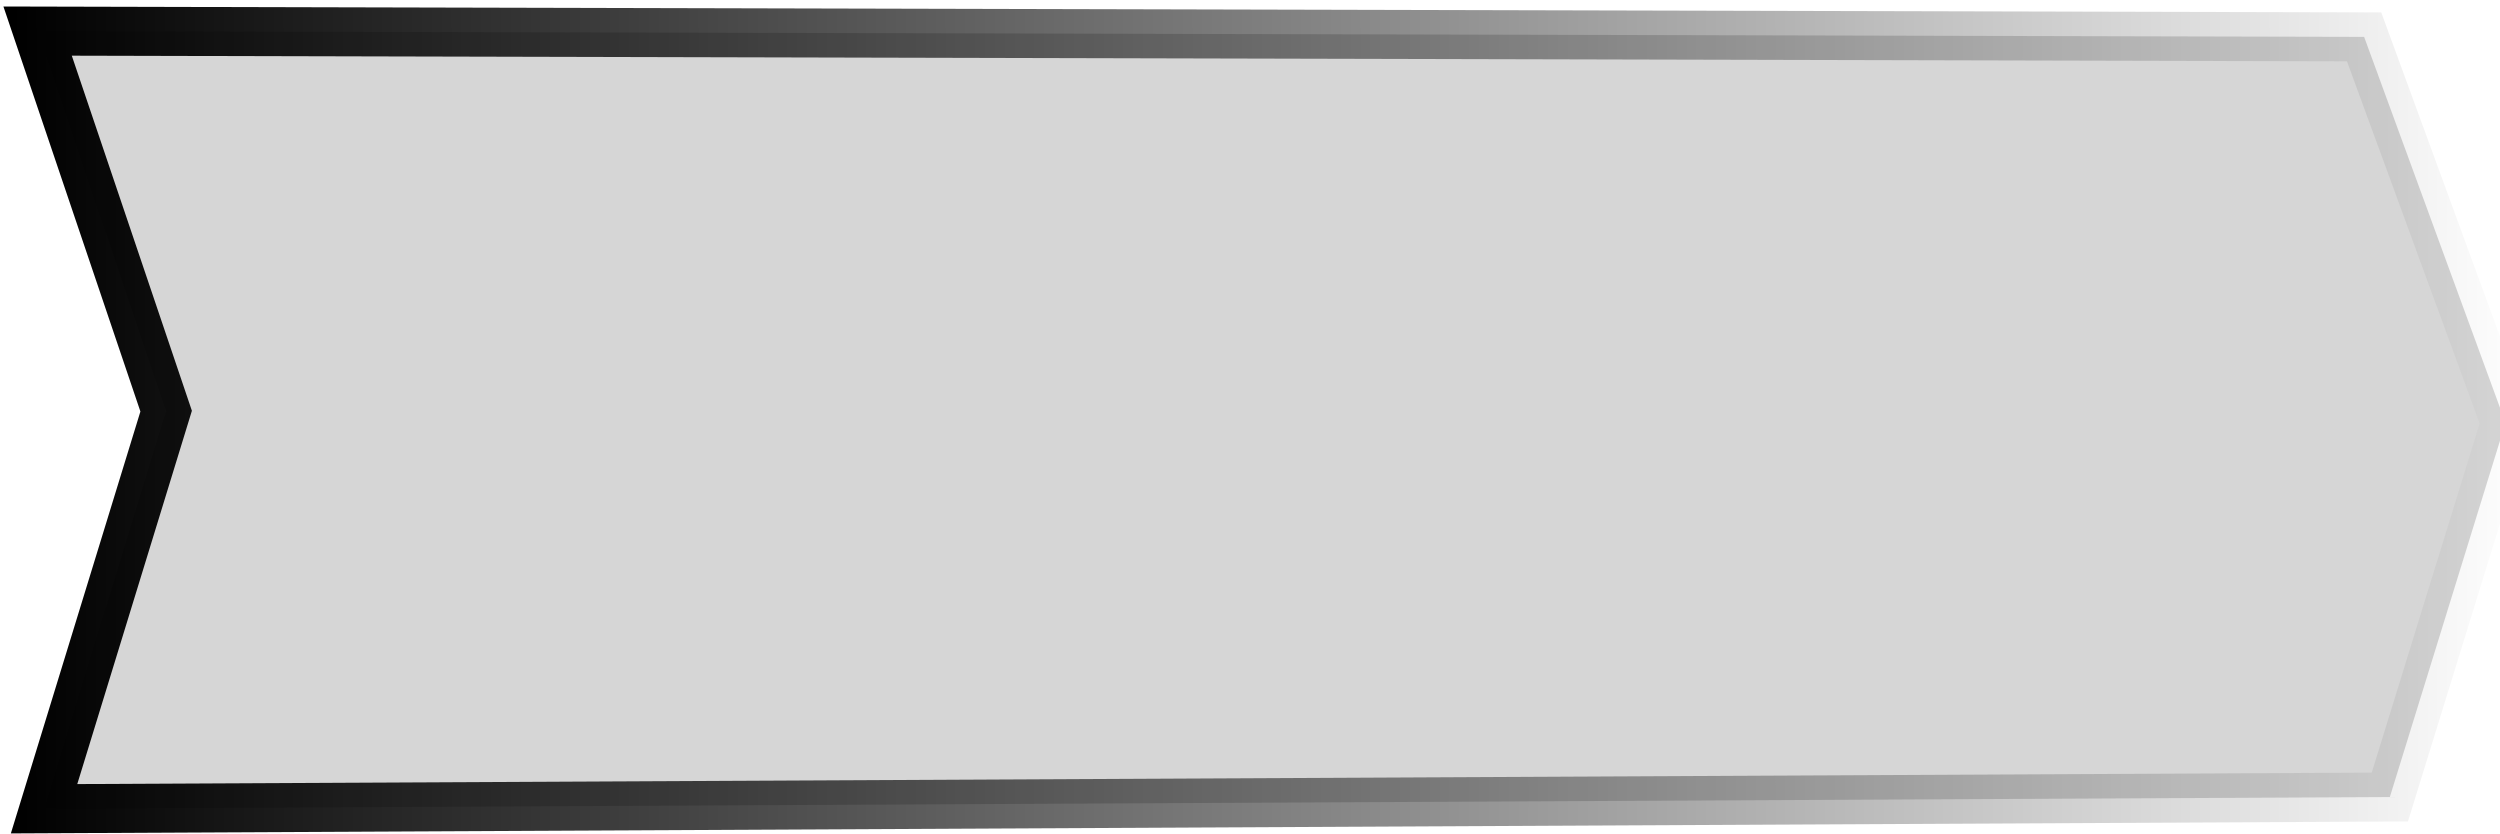
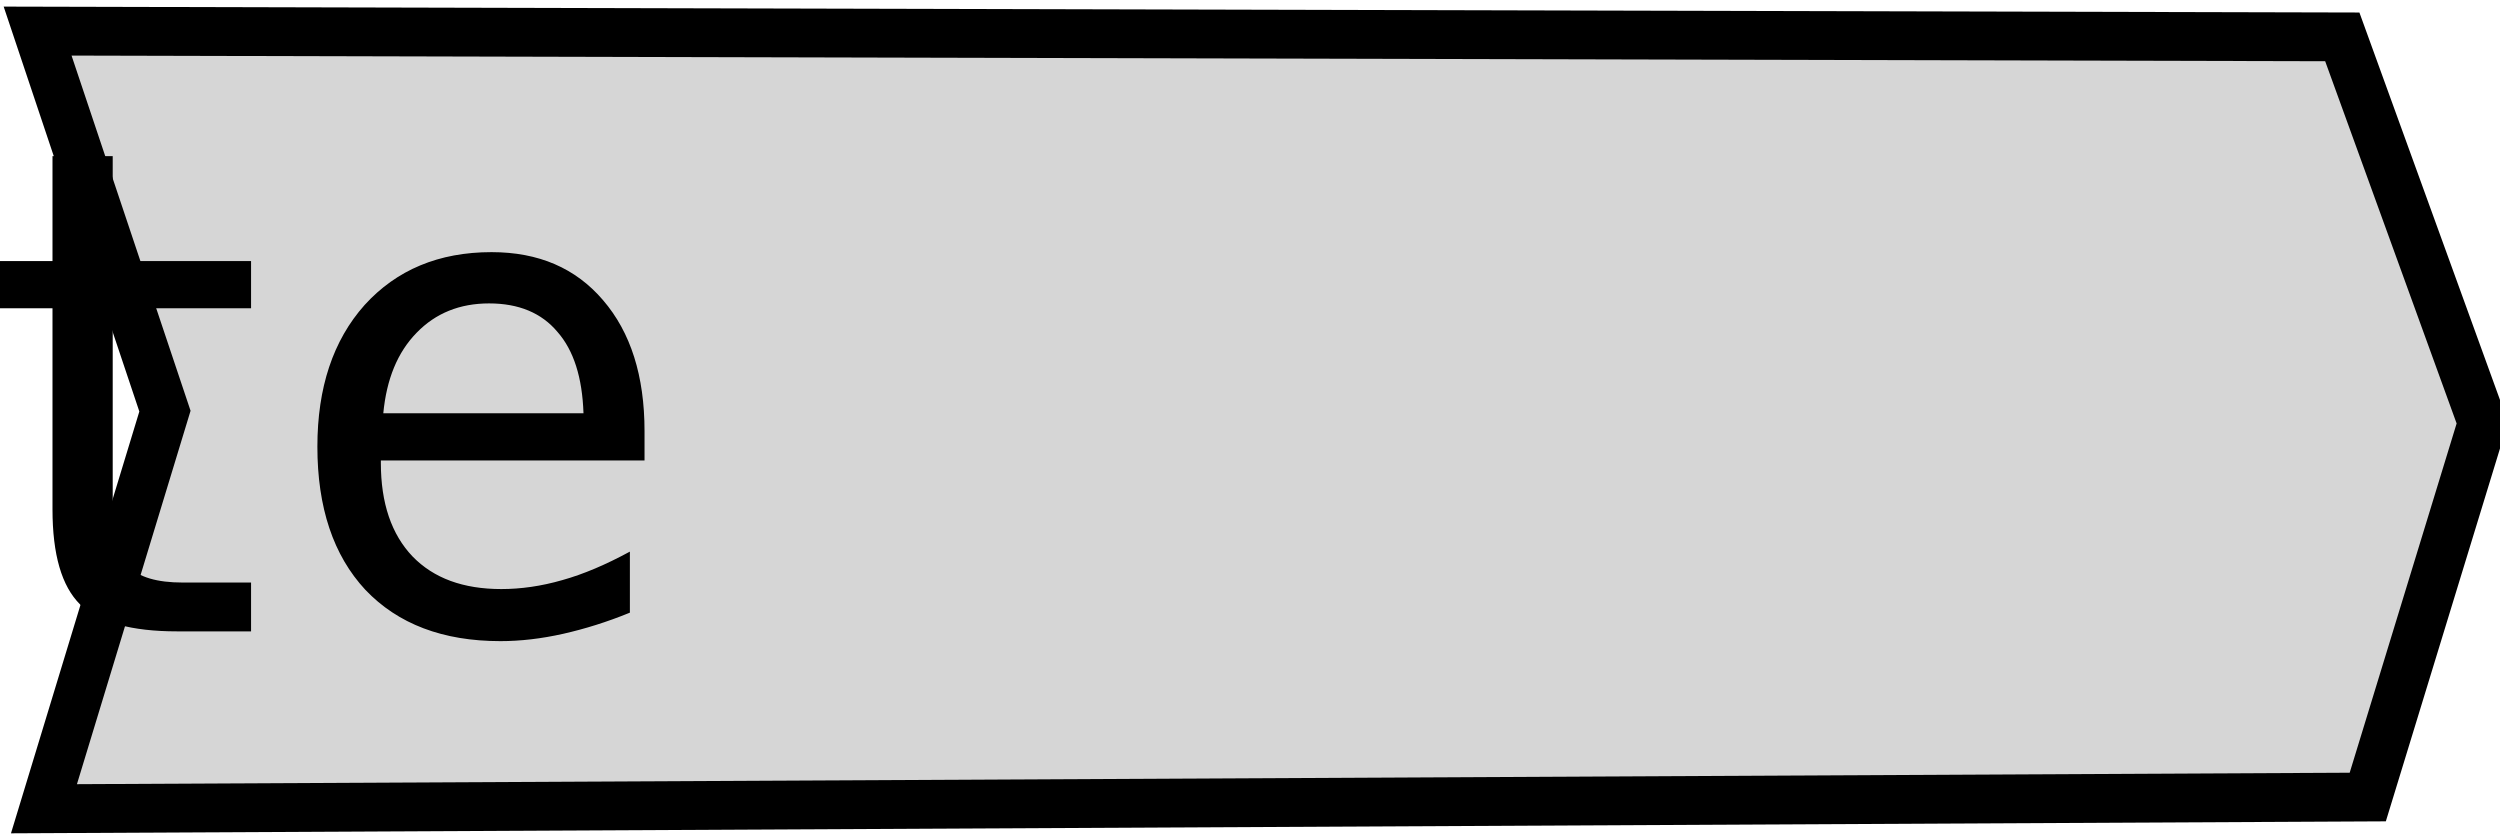
- <svg xmlns="http://www.w3.org/2000/svg" xmlns:xlink="http://www.w3.org/1999/xlink" width="48" height="16" id="svg2" version="1.1">
+ <svg xmlns="http://www.w3.org/2000/svg" width="48" height="16" id="svg2" version="1.1">
  <defs id="defs4">
-     <linearGradient id="linearGradient3771">
-       <stop style="stop-color:#000000;stop-opacity:1;" offset="0" id="stop3773" />
-       <stop style="stop-color:#000000;stop-opacity:0;" offset="1" id="stop3775" />
-     </linearGradient>
    <linearGradient id="linearGradient3761">
      <stop style="stop-color:#000000;stop-opacity:1;" offset="0" id="stop3763" />
      <stop style="stop-color:#000000;stop-opacity:0;" offset="1" id="stop3765" />
    </linearGradient>
-     <linearGradient xlink:href="#linearGradient3771" id="linearGradient3777" x1="-0.249" y1="1044.675" x2="48.576" y2="1044.675" gradientUnits="userSpaceOnUse" gradientTransform="matrix(0.9907288,0,0,0.8981405,0.4740242,106.16)" />
  </defs>
  <g id="layer1" transform="translate(0,-1036.362)">
-     <path style="fill:#d6d6d6;fill-opacity:1;stroke:url(#linearGradient3777);stroke-width:0.941;stroke-linecap:butt;stroke-linejoin:miter;stroke-miterlimit:4;stroke-opacity:1;stroke-dasharray:none" d="m 0.722,1036.959 2.468,7.297 -2.344,7.634 45.039,-0.225 2.221,-7.185 -2.715,-7.41 z" id="path2991" />
+     <path style="fill:#d6d6d6;fill-opacity:1;stroke:#000000;stroke-width:0.937;stroke-linecap:butt;stroke-linejoin:miter;stroke-miterlimit:4;stroke-opacity:1;stroke-dasharray:none" d="m 0.722,1036.959 2.445,7.297 -2.323,7.634 44.617,-0.225 2.2,-7.185 -2.689,-7.41 z" id="path2991" />
    <text xml:space="preserve" style="font-size:4px;font-style:normal;font-weight:normal;fill:#000000;fill-opacity:1;stroke:none;font-family:Bitstream Vera Sans" x="4.625" y="5.625" id="text3594" transform="translate(0,1036.362)">
      <tspan id="tspan3596" x="4.625" y="5.625" />
    </text>
    <text xml:space="preserve" style="font-size:40px;font-style:normal;font-weight:normal;line-height:125%;letter-spacing:0px;word-spacing:0px;fill:#000000;fill-opacity:1;stroke:none;font-family:Sans" x="25.065" y="1048.487" id="text2987">
-       <tspan id="tspan2989" x="2.375" y="1048.487" style="font-size:13px;font-style:normal;font-variant:normal;font-weight:normal;font-stretch:normal;font-family:DejaVu Sans Mono;-inkscape-font-specification:DejaVu Sans Mono;text-anchor:middle;text-align:center;letter-spacing:-0.79px">double</tspan>
+       <tspan id="tspan2989" x="24.67" y="1048.487" style="font-size:13px;font-style:normal;font-variant:normal;font-weight:normal;font-stretch:normal;text-align:center;letter-spacing:-0.79px;text-anchor:middle;font-family:DejaVu Sans Mono;-inkscape-font-specification:DejaVu Sans Mono">byte</tspan>
    </text>
  </g>
</svg>
